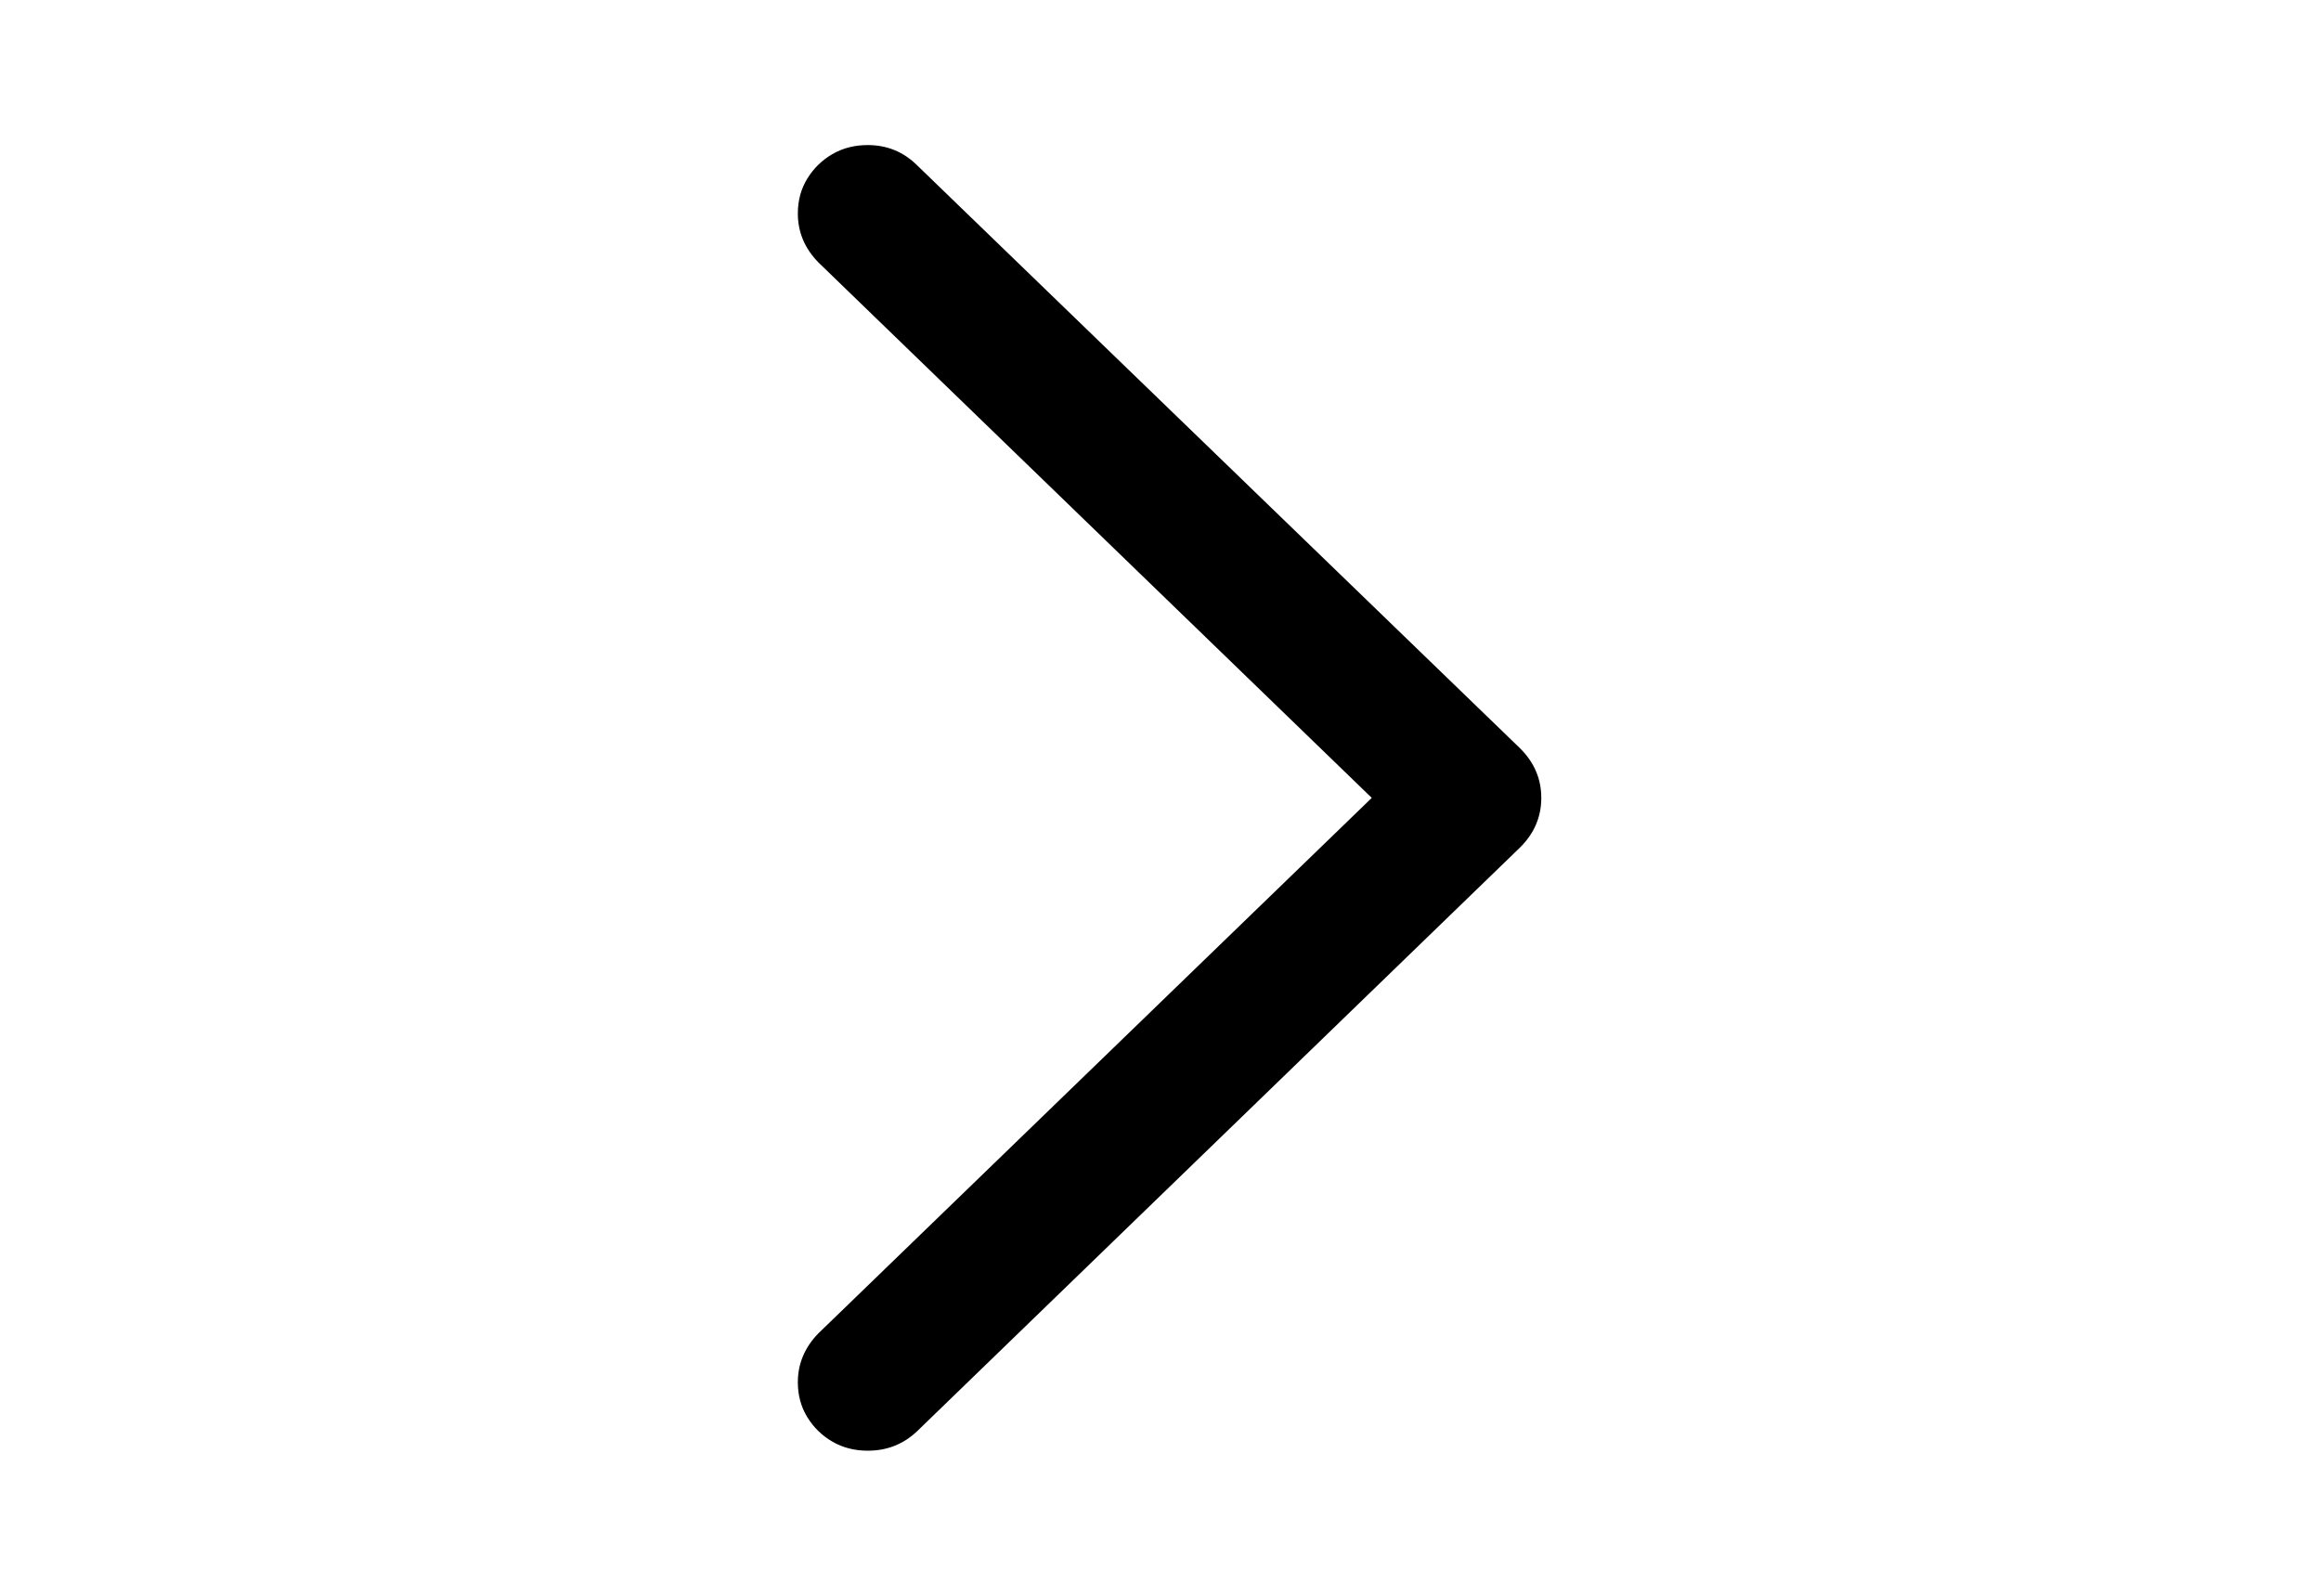
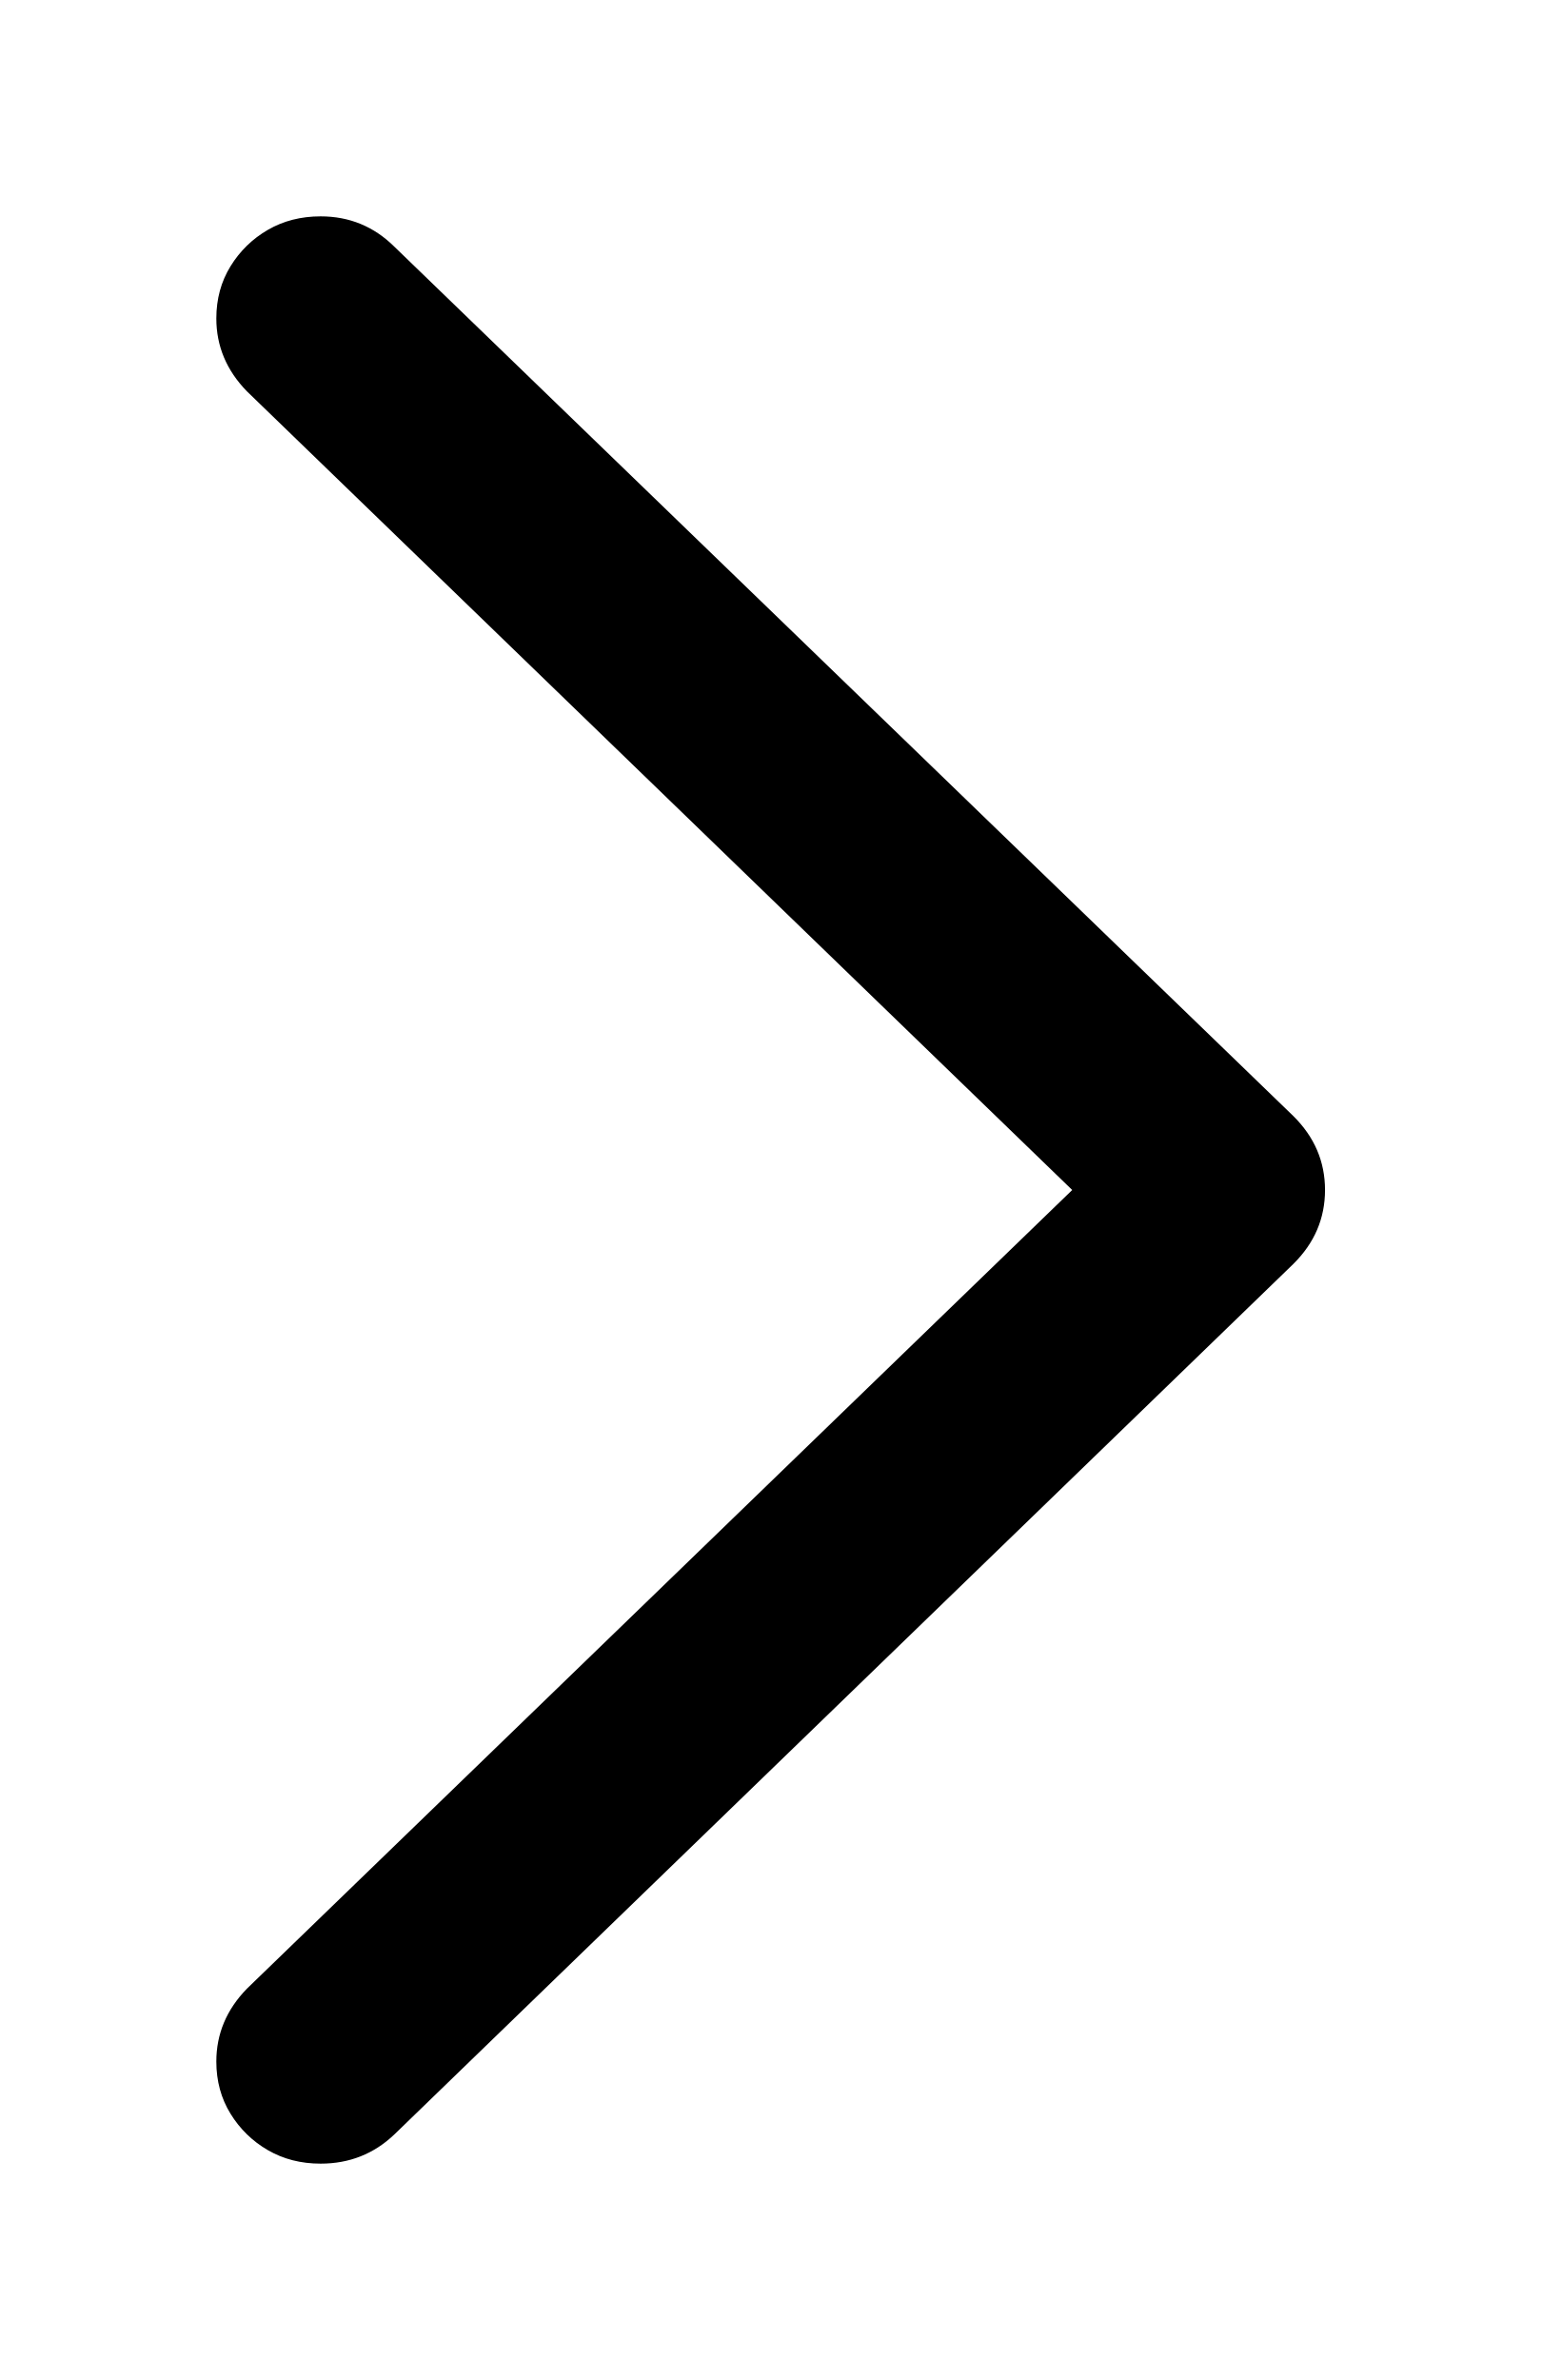
- <svg xmlns="http://www.w3.org/2000/svg" width="128px" height="88px" viewBox="0 0 128 88" version="1.1">
+ <svg xmlns="http://www.w3.org/2000/svg" width="57px" height="88px" viewBox="0 0 57 88" version="1.1">
  <g id="chevron-right" stroke="none" stroke-width="1" fill="none" fill-rule="evenodd">
-     <rect id="Rectangle" x="0" y="0" width="128" height="88" />
-     <g id="􀆉" transform="translate(64.5, 44) rotate(180) translate(-64.5, -44) translate(44, 8)" fill="#000000" fill-rule="nonzero">
+     <g id="􀆉" transform="translate(28.5, 44) rotate(180) translate(-28.5, -44) translate(8, 8)" fill="#000000" fill-rule="nonzero">
      <path d="M0,36 C0,36.525 0.098,37.016 0.293,37.472 C0.489,37.929 0.783,38.35 1.174,38.737 L34.418,70.88 C35.173,71.627 36.081,72 37.143,72 C37.87,72 38.52,71.834 39.093,71.502 C39.665,71.171 40.127,70.721 40.476,70.154 C40.825,69.588 41,68.945 41,68.226 C41,67.203 40.623,66.304 39.868,65.53 L9.349,36 L39.868,6.47 C40.623,5.696 41,4.797 41,3.774 C41,3.055 40.825,2.412 40.476,1.846 C40.127,1.279 39.665,0.829 39.093,0.498 C38.52,0.166 37.87,0 37.143,0 C36.081,0 35.173,0.359 34.418,1.078 L1.174,33.263 C0.783,33.65 0.489,34.071 0.293,34.528 C0.098,34.984 0,35.475 0,36 Z" id="Path" />
    </g>
  </g>
</svg>
